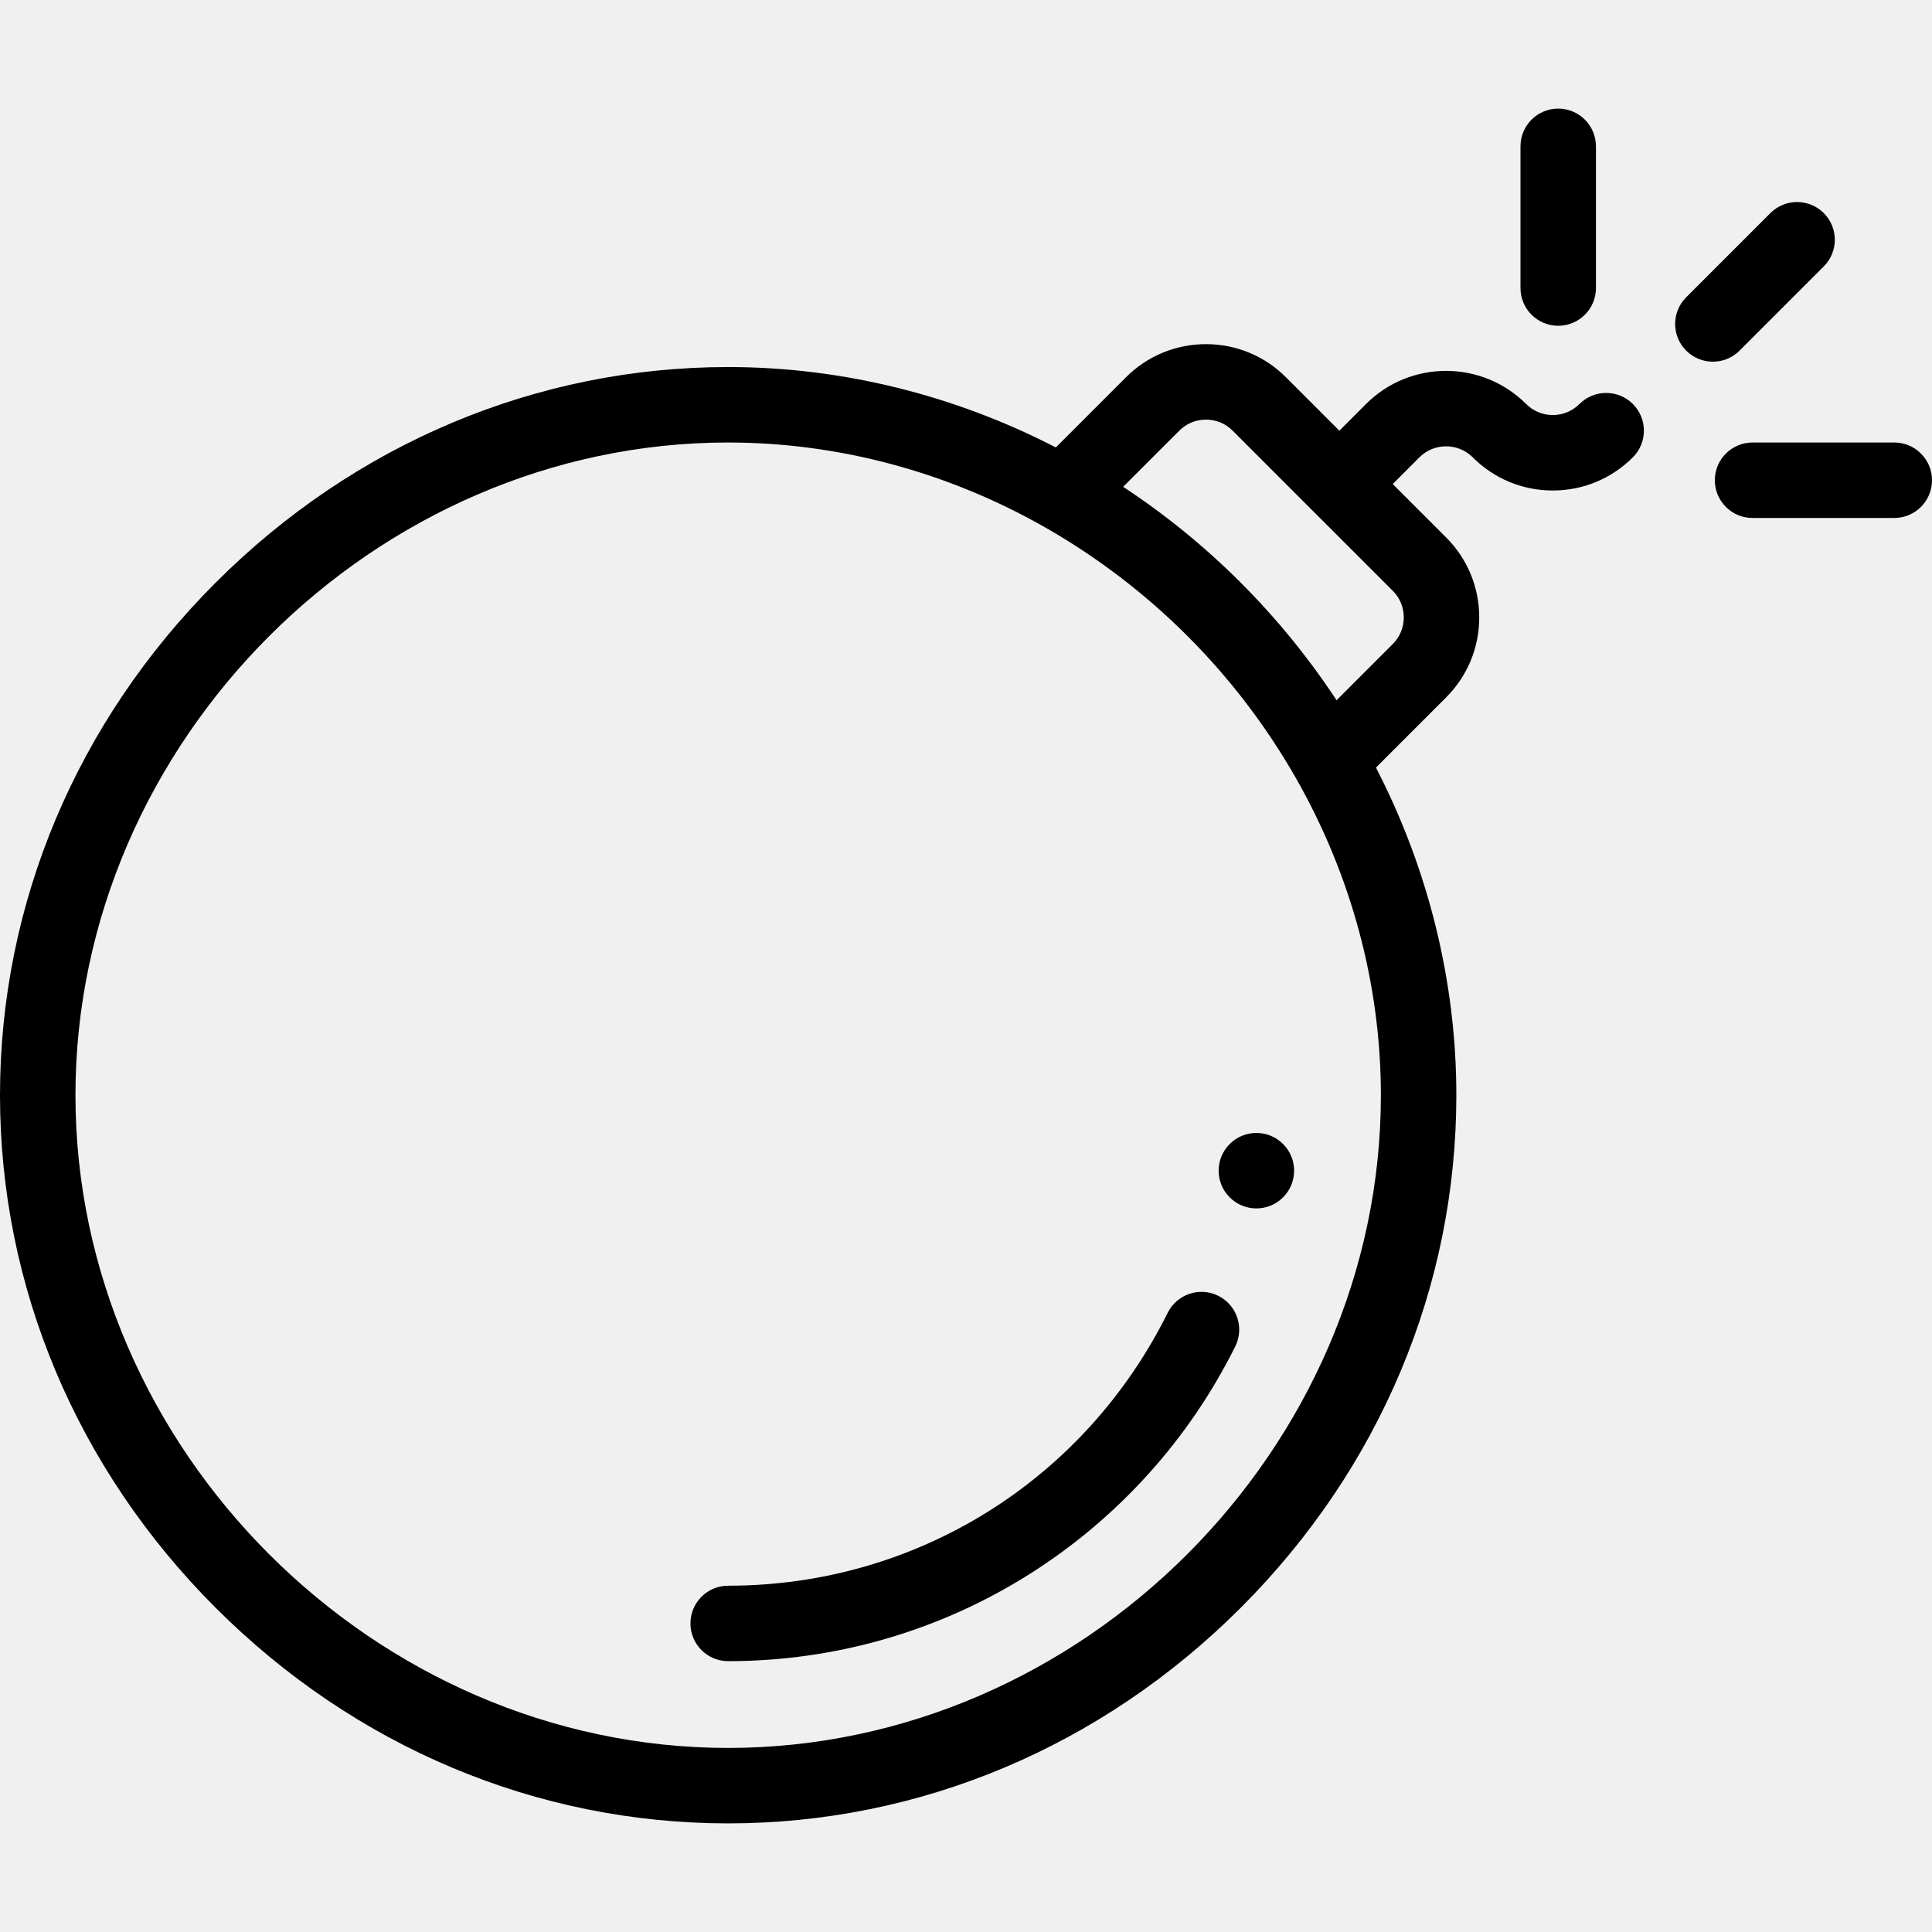
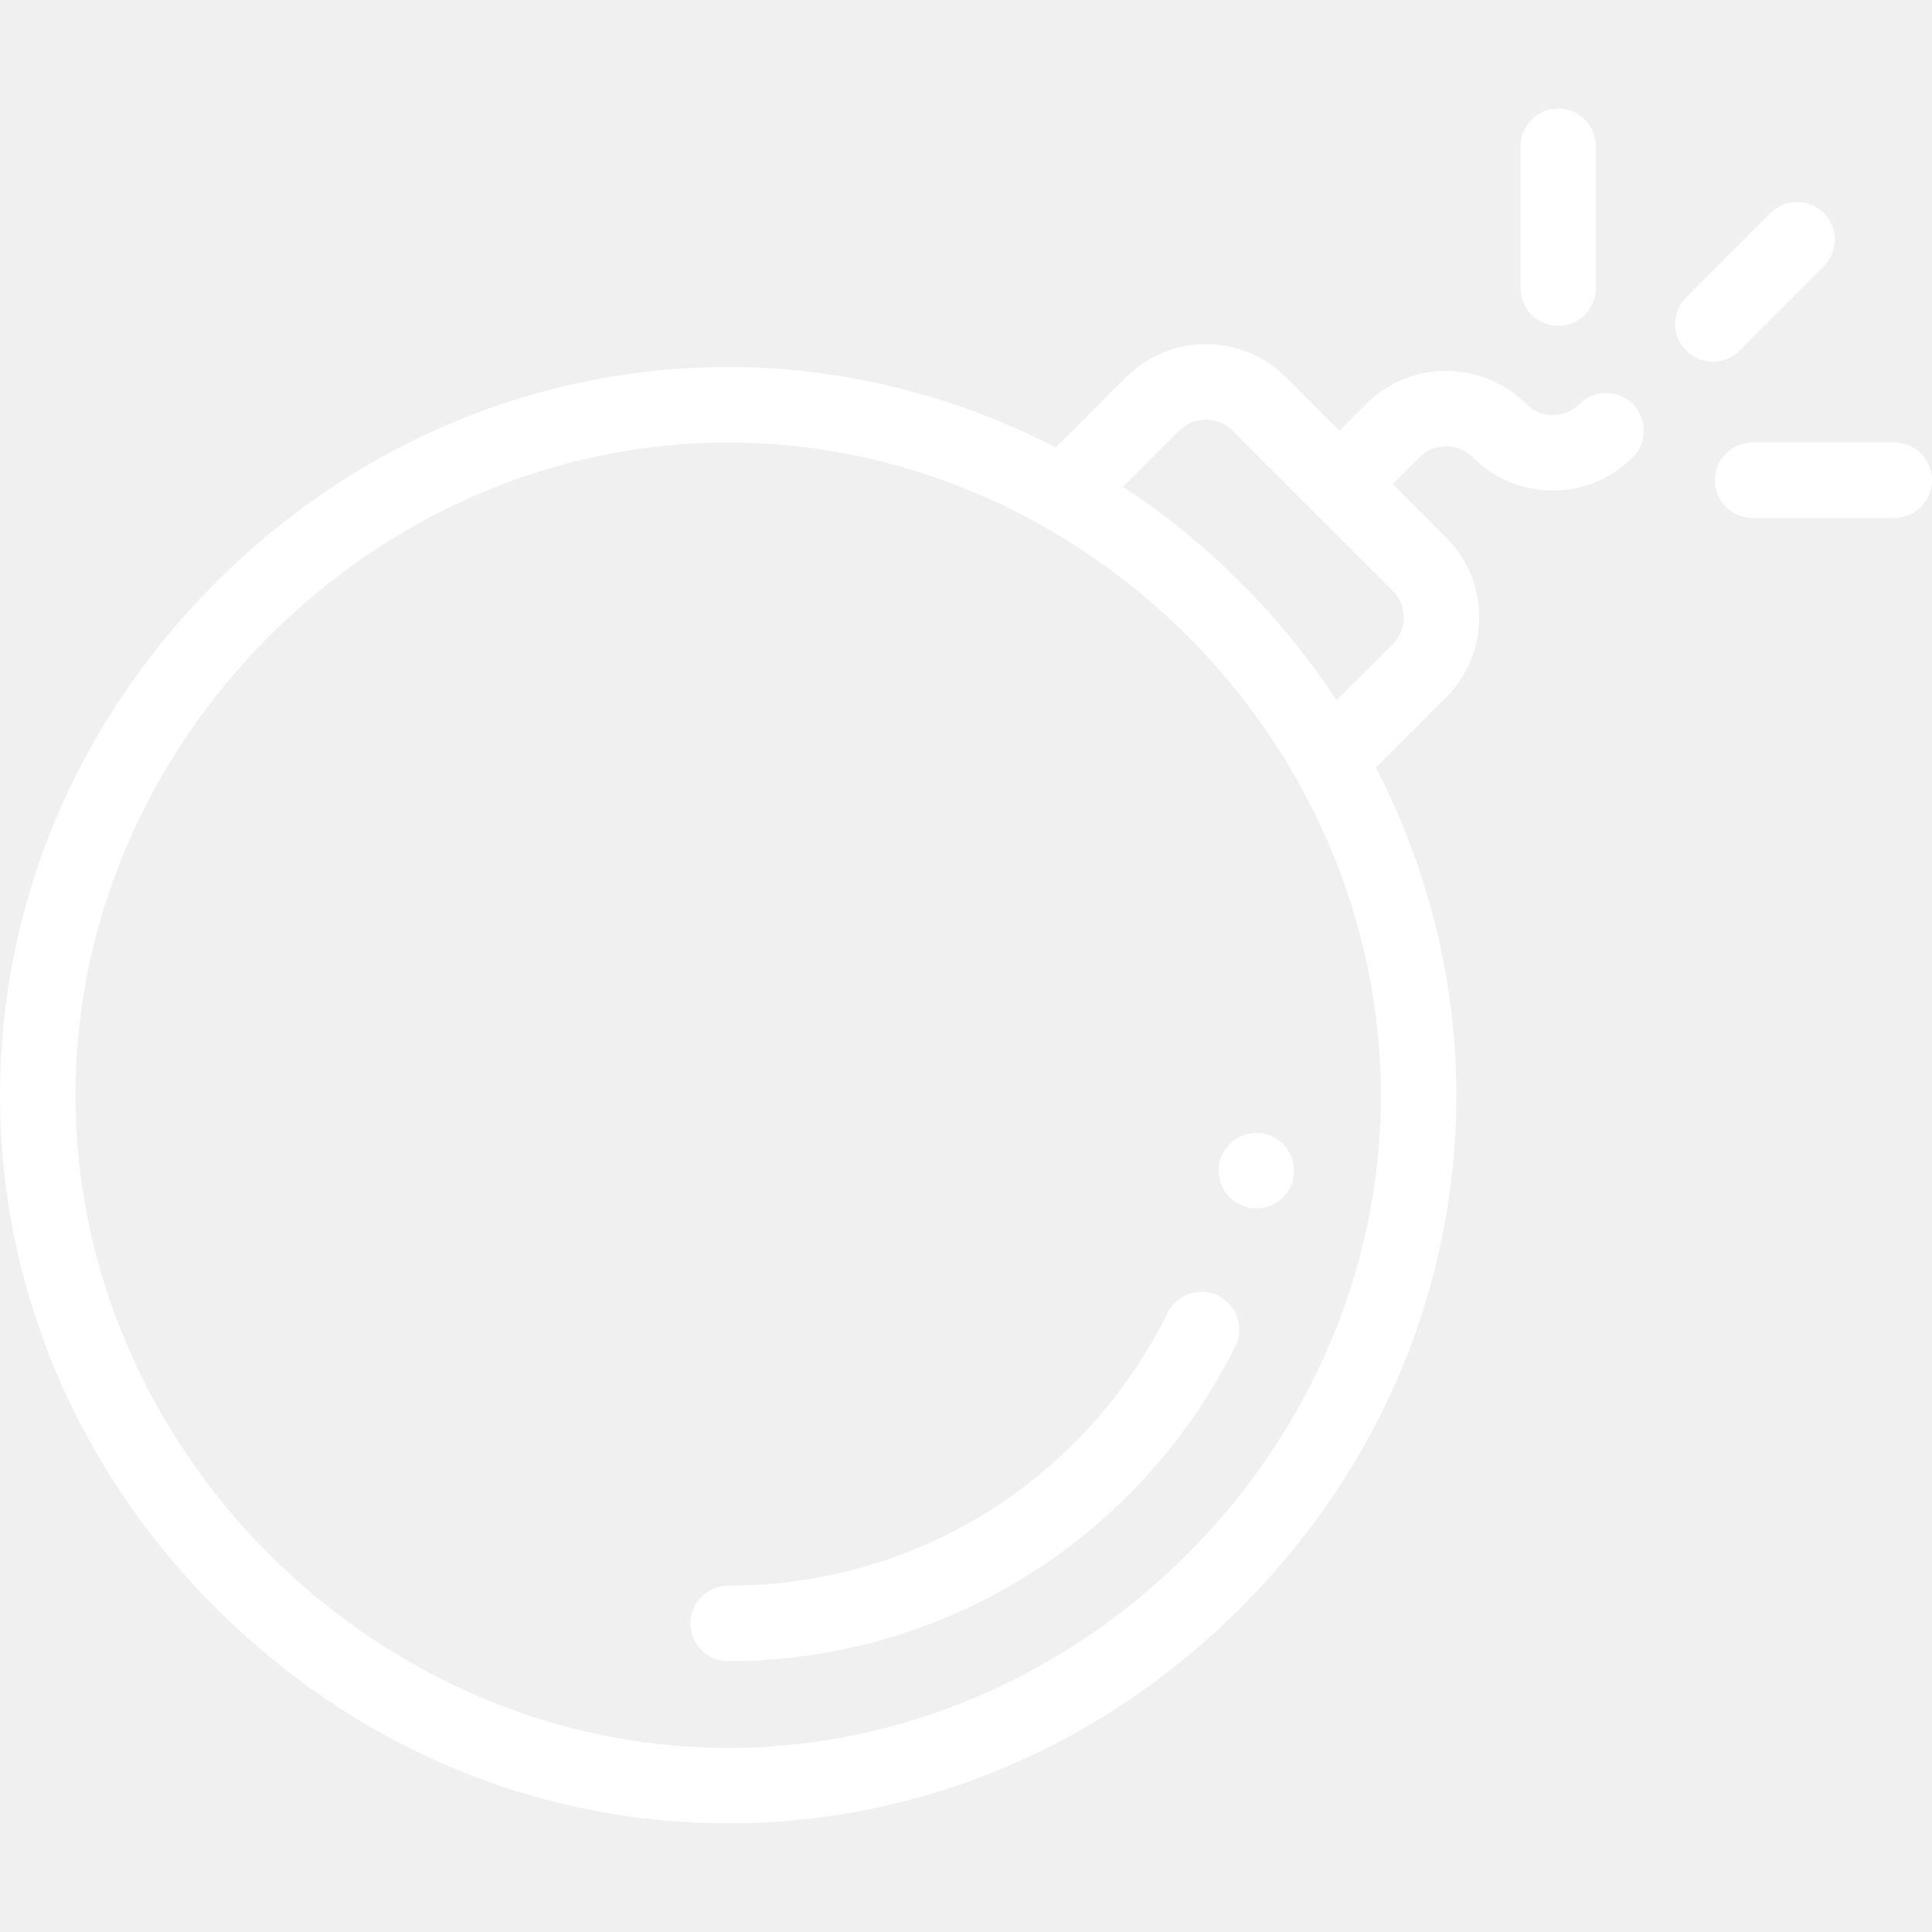
- <svg xmlns="http://www.w3.org/2000/svg" version="1.1" id="Capa_1" x="0px" y="0px" viewBox="0 0 512 512" style="enable-background:new 0 0 512 512;" xml:space="preserve">
+ <svg xmlns="http://www.w3.org/2000/svg" version="1.1" id="bomb" fill="white" x="0px" y="0px" viewBox="0 0 512 512" style="enable-background:new 0 0 512 512;" xml:space="preserve">
  <g>
    <g>
      <path d="M340.023,303.174c-3.899-3.909-10.239-3.909-14.138,0c-3.909,3.899-3.909,10.239,0,14.138    c3.899,3.909,10.239,3.909,14.138,0C343.933,313.412,343.933,307.073,340.023,303.174z" />
    </g>
  </g>
  <g>
    <g>
      <path d="M483.315,56.466c-3.904-3.904-10.236-3.904-14.14,0l-22.317,22.317c-3.904,3.904-3.904,10.236,0,14.14    c1.953,1.953,4.511,2.929,7.07,2.929s5.118-0.977,7.07-2.929l22.317-22.317C487.219,66.702,487.219,60.371,483.315,56.466z" />
    </g>
  </g>
  <g>
    <g>
      <path d="M412.944,28.781c-5.522,0-9.999,4.476-9.999,9.999v37.555c0,5.522,4.476,9.999,9.999,9.999    c5.522,0,9.999-4.476,9.999-9.999V38.78C422.942,33.257,418.466,28.781,412.944,28.781z" />
    </g>
  </g>
  <g>
    <g>
      <path d="M502.001,117.269h-37.555c-5.522,0-9.999,4.476-9.999,9.999c0,5.522,4.476,9.999,9.999,9.999h37.555    c5.522,0,9.999-4.476,9.999-9.999C512,121.745,507.524,117.269,502.001,117.269z" />
    </g>
  </g>
  <g>
    <g>
      <path d="M432.732,107.069c-3.899-3.909-10.232-3.917-14.14-0.019c-1.901,1.896-4.418,2.941-7.087,2.941    c-2.668,0-5.178-1.041-7.068-2.932c-11.694-11.693-30.723-11.694-42.419,0.002l-7.071,7.076L340.805,99.99    c-5.665-5.665-13.197-8.786-21.208-8.786c-8.011,0-15.543,3.12-21.208,8.785l-18.586,18.586    c-27.006-13.947-56.849-21.304-86.829-21.304c-50.743,0-98.982,20.293-135.831,57.142C20.293,191.263,0,239.501,0,290.245    s20.293,98.982,57.142,135.831c36.849,36.849,85.088,57.142,135.831,57.142c50.743,0,98.982-20.293,135.831-57.142    c36.849-36.849,57.142-85.088,57.142-135.831c0-29.98-7.358-59.823-21.305-86.827l18.586-18.586    c5.665-5.666,8.785-13.197,8.785-21.208c0-8.011-3.121-15.543-8.785-21.207l-14.139-14.14l7.071-7.075    c3.896-3.897,10.238-3.898,14.135,0c5.667,5.666,13.199,8.788,21.208,8.788c8.001,0,15.533-3.118,21.209-8.779    C436.622,117.311,436.63,110.98,432.732,107.069z M365.949,290.245c0,93.763-79.213,172.976-172.976,172.976    S19.996,384.008,19.996,290.245S99.21,117.269,192.974,117.269c29.187,0,58.264,7.798,84.091,22.552    c27.626,15.769,50.564,38.707,66.333,66.333c0,0.001,0.001,0.002,0.001,0.003C358.151,231.981,365.949,261.058,365.949,290.245z     M372.016,163.622c0,2.67-1.04,5.18-2.929,7.068l-14.882,14.882c-14.805-22.495-34.066-41.756-56.559-56.56l14.882-14.881    c1.888-1.889,4.398-2.929,7.068-2.929c2.67,0,5.179,1.04,7.066,2.927l21.207,21.217c0.033,0.033,0.069,0.06,0.102,0.092    l21.117,21.117C370.976,158.442,372.016,160.952,372.016,163.622z" />
    </g>
  </g>
  <g>
    <g>
      <path d="M322.858,343.404c-4.947-2.459-10.945-0.442-13.405,4.501c-22.179,44.61-66.812,72.322-116.48,72.322    c-5.522,0-9.999,4.476-9.999,9.999c0,5.522,4.477,9.999,10,9.999c28.419,0,56.102-8.02,80.054-23.194    c23.292-14.756,42.08-35.58,54.332-60.222C329.818,351.865,327.802,345.863,322.858,343.404z" />
    </g>
  </g>
-   <g>
- </g>
-   <g>
- </g>
-   <g>
- </g>
-   <g>
- </g>
-   <g>
- </g>
-   <g>
- </g>
-   <g>
- </g>
-   <g>
- </g>
-   <g>
- </g>
-   <g>
- </g>
-   <g>
- </g>
-   <g>
- </g>
-   <g>
- </g>
-   <g>
- </g>
-   <g>
- </g>
</svg>
